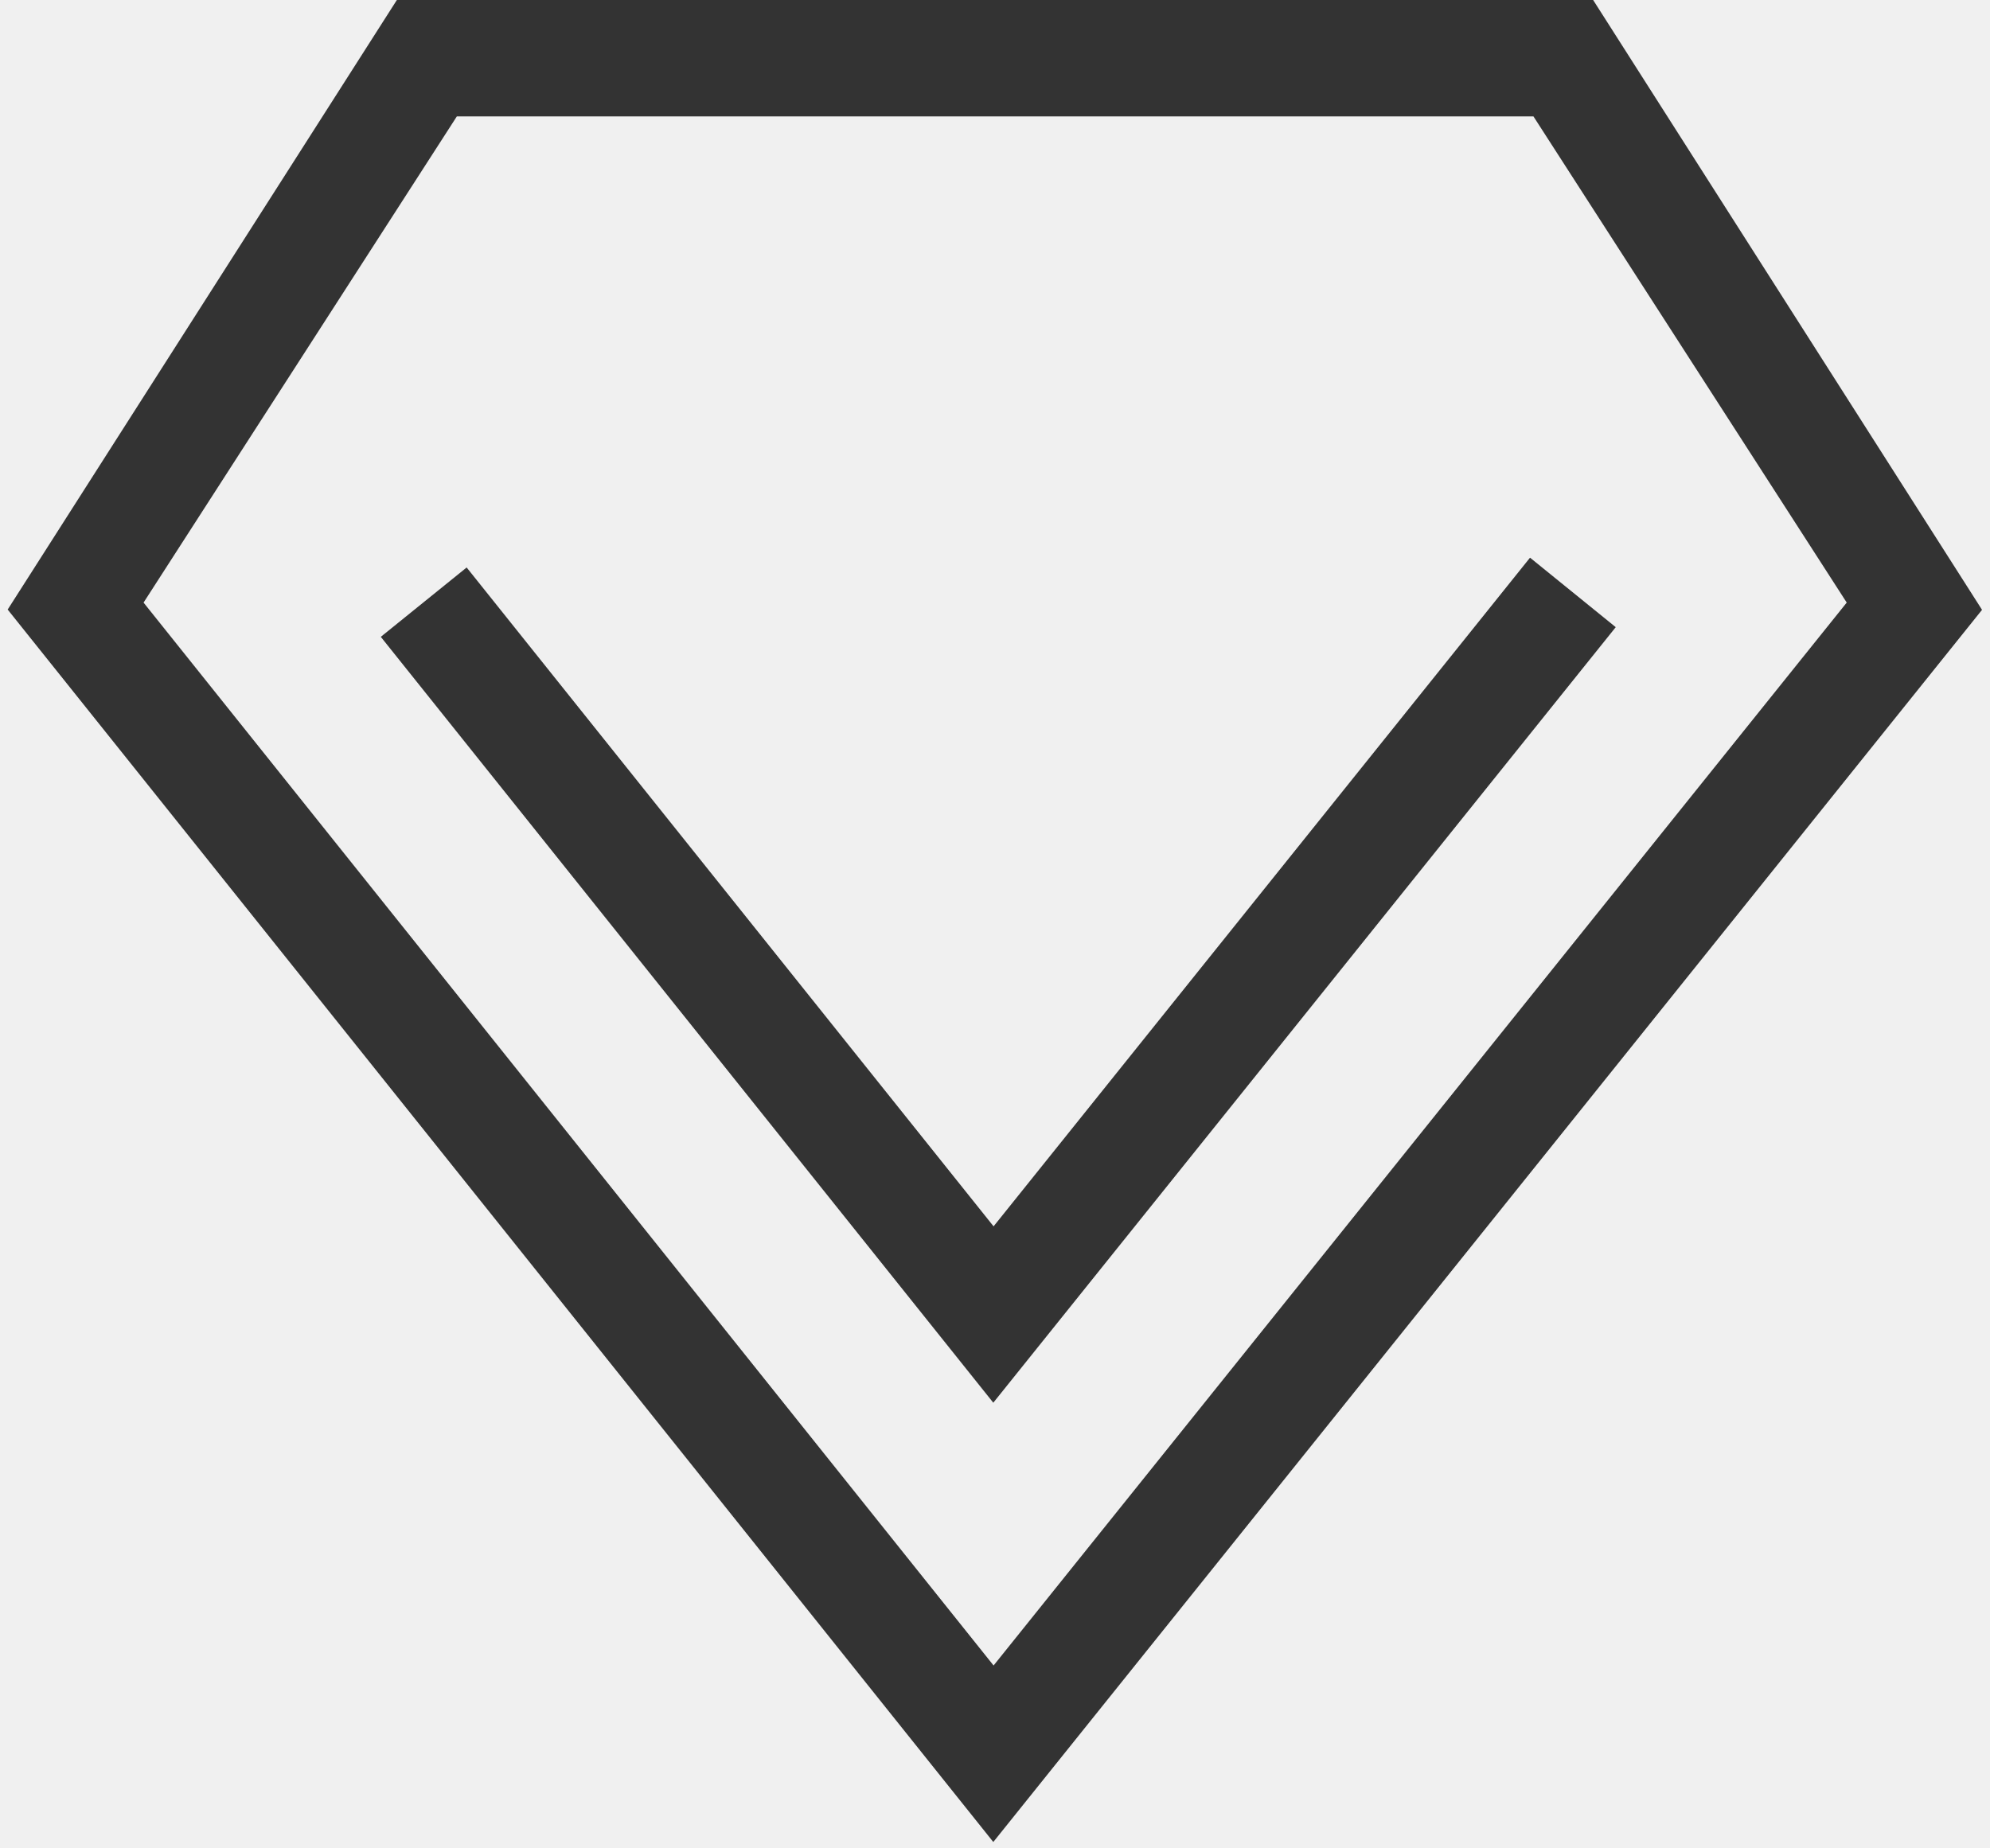
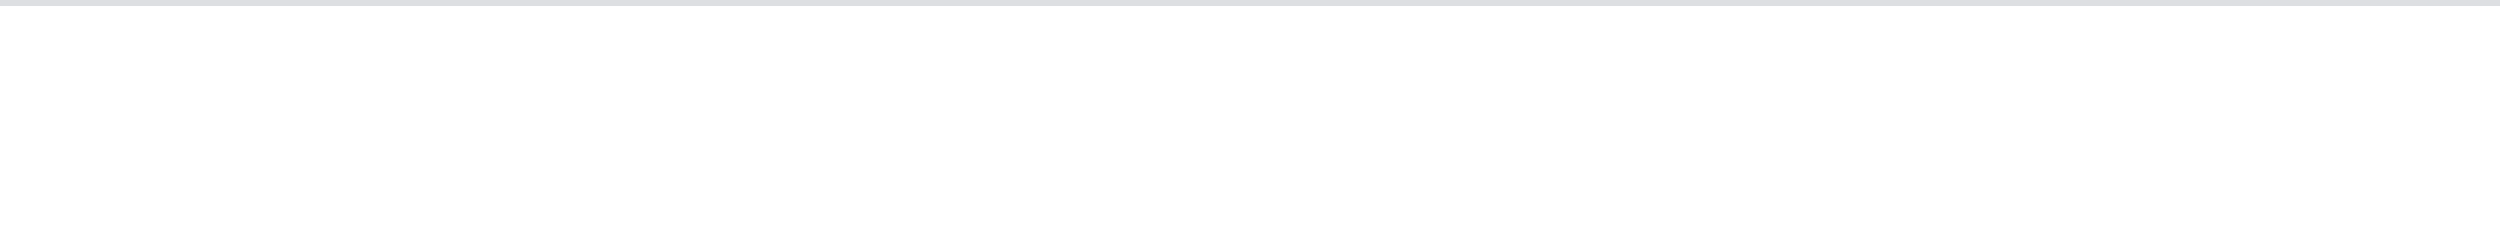
- <svg xmlns="http://www.w3.org/2000/svg" version="1.1" width="14px" height="13px">
-   <g transform="matrix(1 0 0 1 -66 -144 )">
-     <path d="M 0.054 4.289  L 6.988 12.961  L 13.944 4.291  L 11.208 0  L 2.792 0  L 0.054 4.289  Z M 10.788 0.819  L 12.992 4.24  L 6.99 11.719  L 1.01 4.24  L 3.214 0.819  L 10.788 0.819  Z M 2.679 4.481  L 6.988 9.87  L 11.367 4.413  L 10.764 3.924  L 6.99 8.629  L 3.283 3.993  L 2.679 4.481  Z " fill-rule="nonzero" fill="#333333" stroke="none" transform="matrix(1 0 0 1 66 144 )" />
+ <svg xmlns="http://www.w3.org/2000/svg" version="1.1" width="415px" height="40px">
+   <g transform="matrix(1 0 0 1 -17 -336 )">
+     <path d="M 17 337  L 432 337  L 432 376  L 17 376  L 17 337  Z " fill-rule="nonzero" fill="#ffffff" stroke="none" />
+     <path d="M 17 336.5  L 432 336.5  " stroke-width="1" stroke="#dadce0" fill="none" stroke-opacity="0.867" />
  </g>
</svg>
